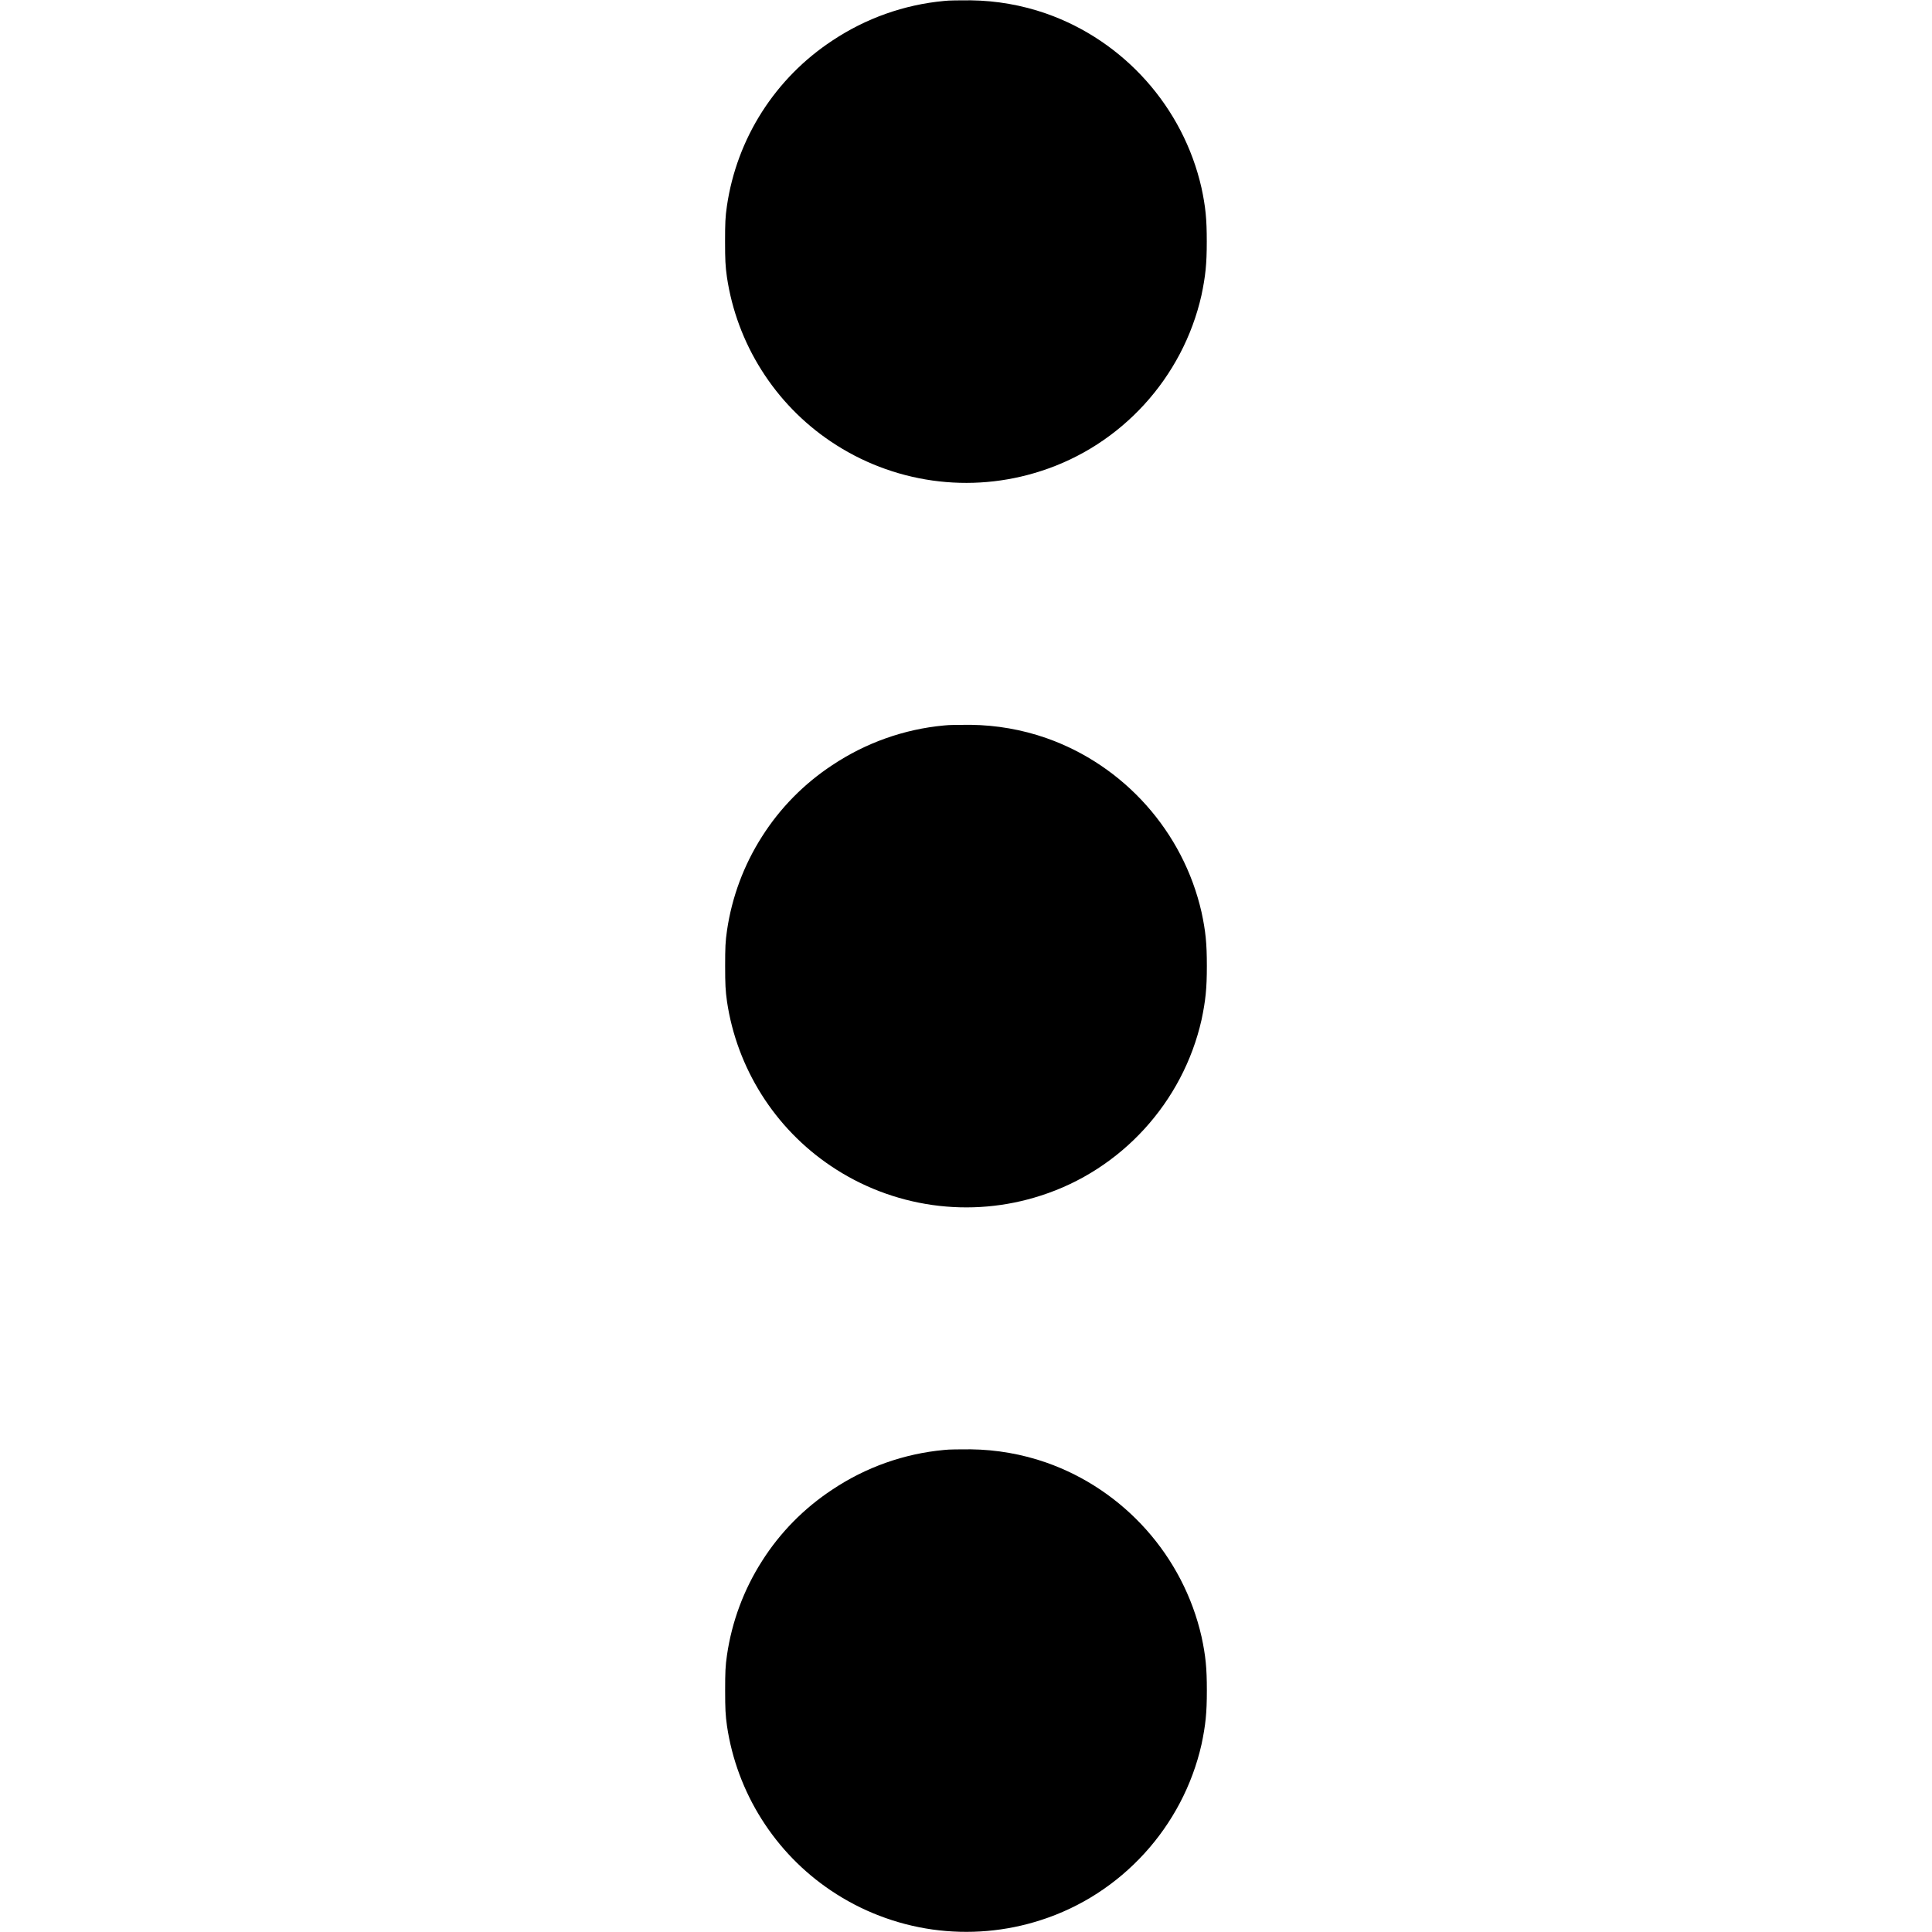
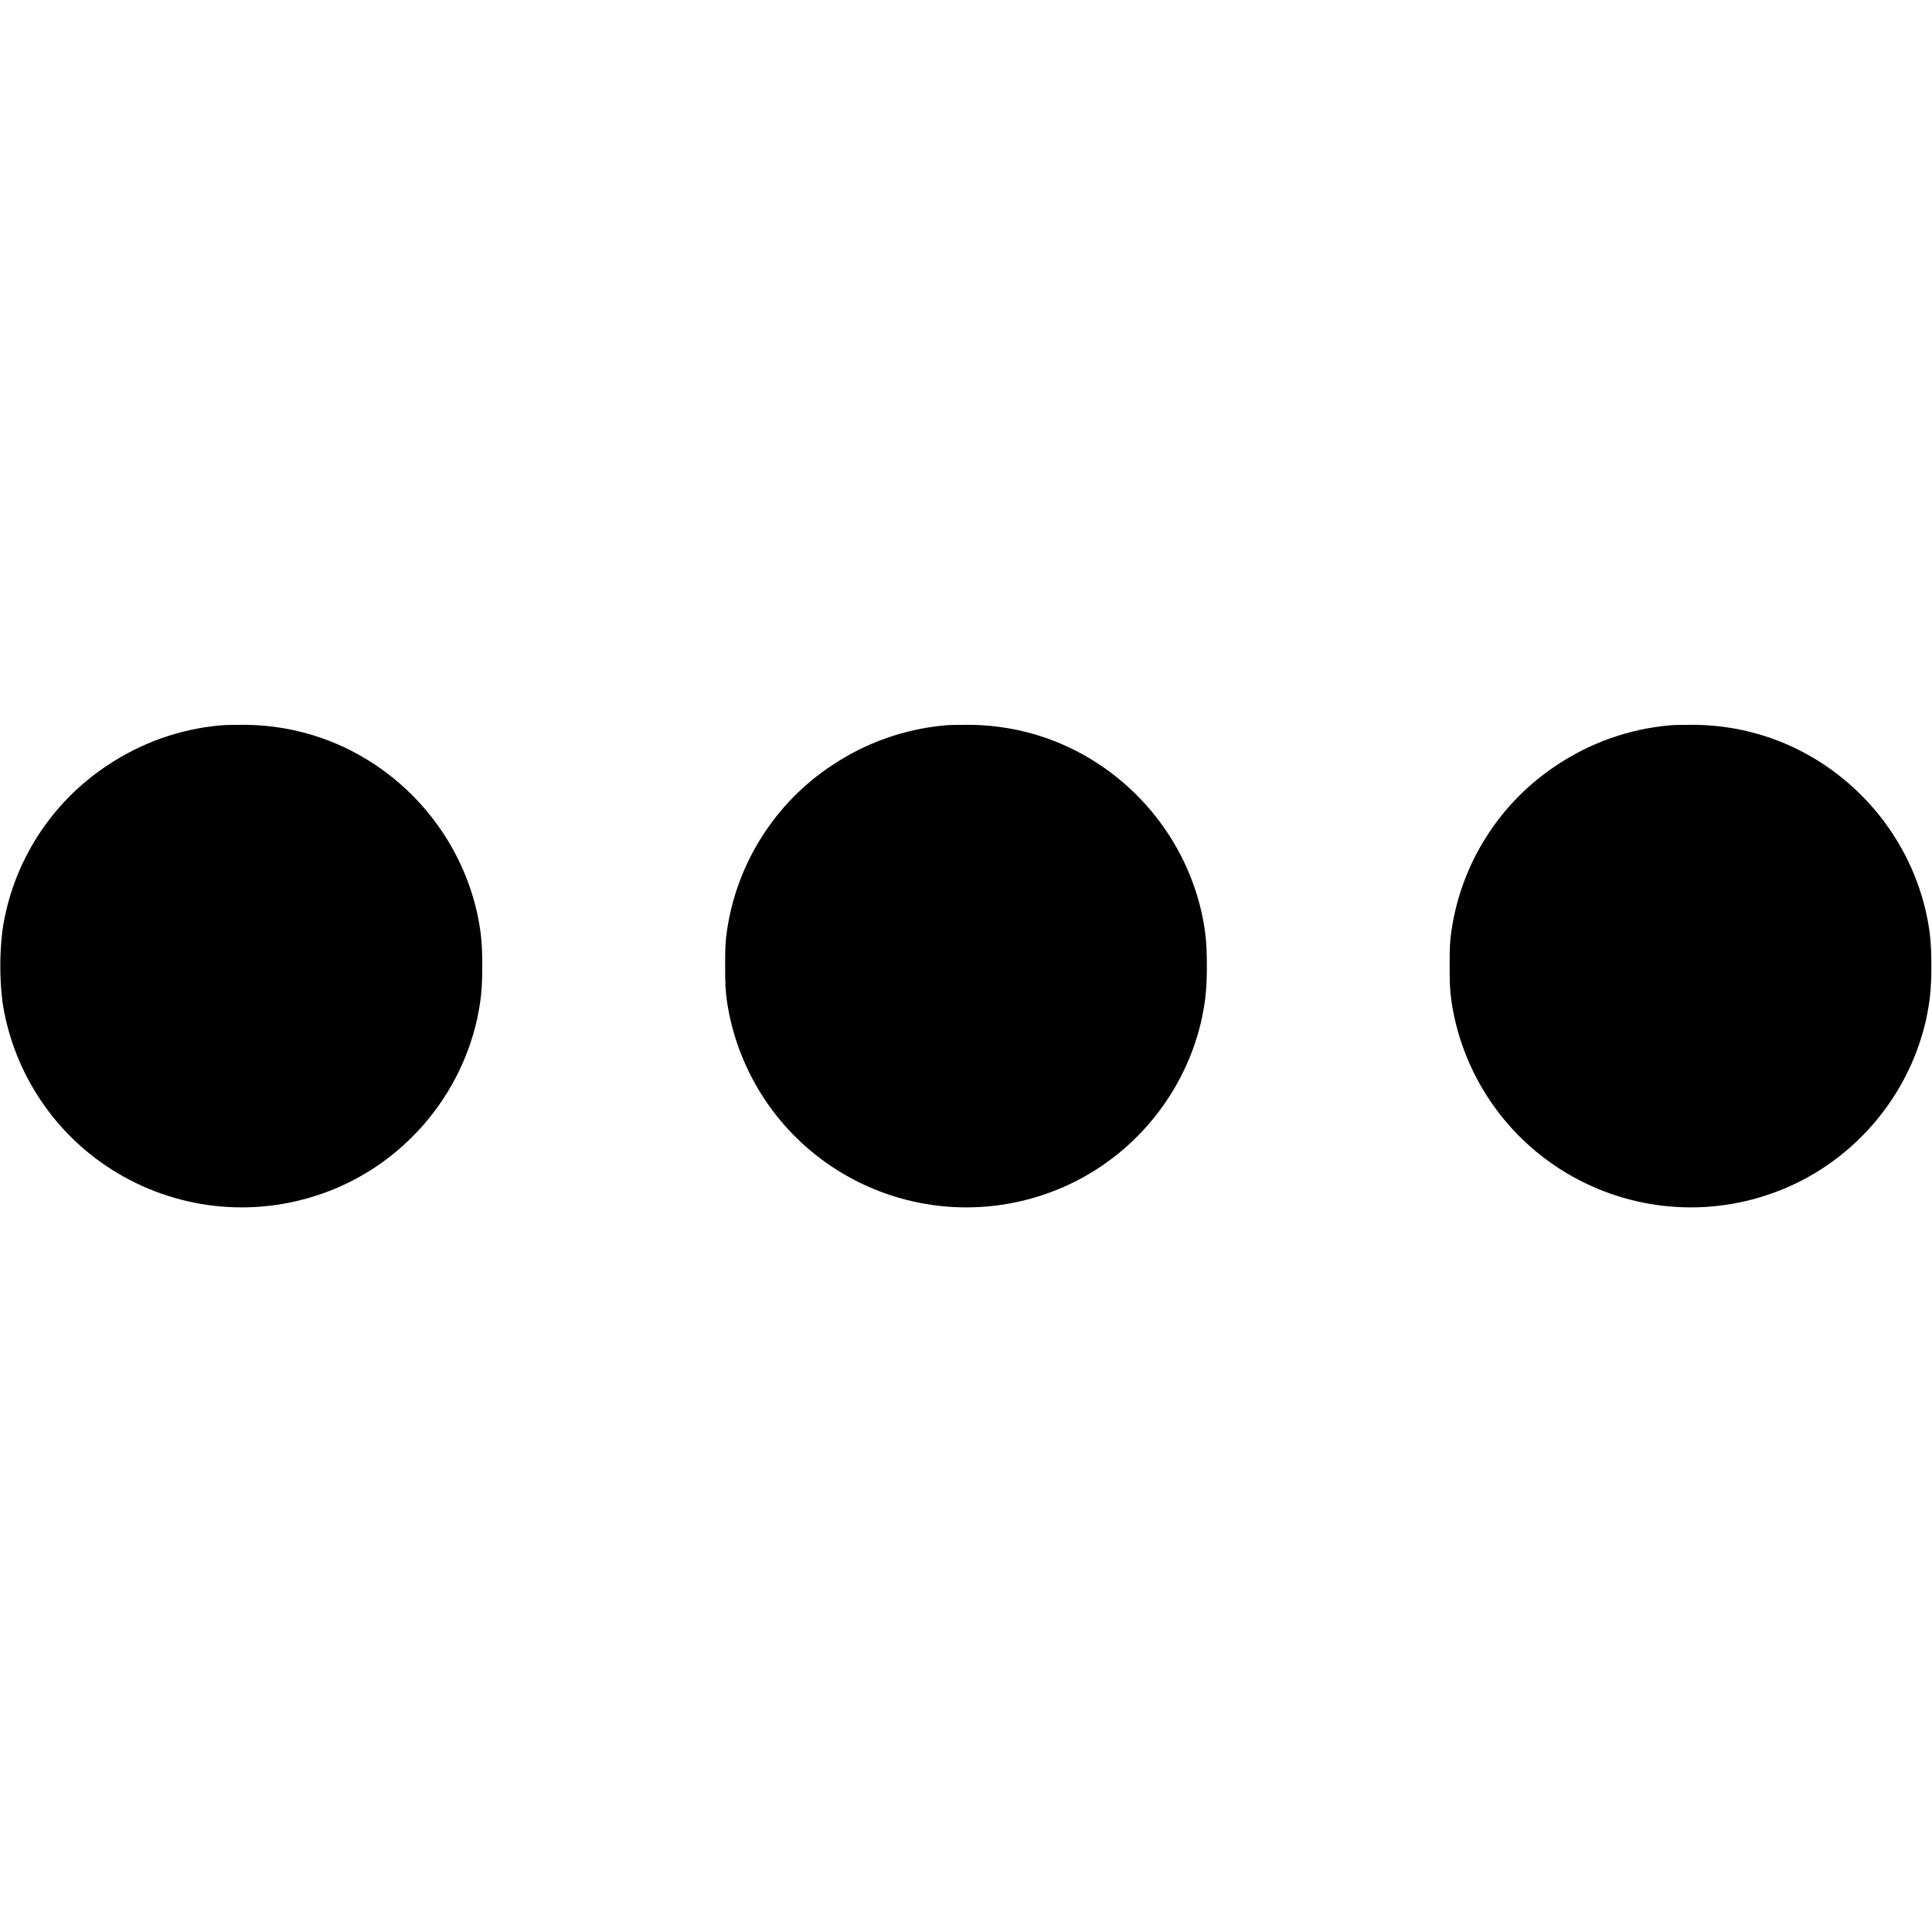
<svg xmlns="http://www.w3.org/2000/svg" width="24" height="24" viewBox="0 0 24 24" fill="none">
-   <path d="M11.727 0.012C11.231 0.058 10.754 0.228 10.34 0.504C9.989 0.735 9.691 1.037 9.465 1.391C9.239 1.745 9.091 2.143 9.03 2.559C9.01 2.695 9.007 2.773 9.007 3C9.007 3.227 9.011 3.305 9.03 3.441C9.091 3.852 9.238 4.247 9.46 4.598C9.682 4.95 9.975 5.252 10.32 5.484C10.698 5.739 11.13 5.905 11.582 5.969C12.034 6.033 12.495 5.993 12.929 5.852C13.929 5.532 14.694 4.692 14.925 3.668C14.975 3.43 14.991 3.281 14.991 3C14.991 2.719 14.976 2.57 14.925 2.332C14.698 1.332 13.964 0.508 12.995 0.168C12.694 0.063 12.377 0.008 12.058 0.004C11.933 0.004 11.784 0.004 11.726 0.012H11.727ZM11.727 9.012C11.231 9.058 10.754 9.228 10.34 9.504C9.989 9.735 9.691 10.037 9.466 10.392C9.24 10.746 9.092 11.143 9.031 11.559C9.011 11.695 9.008 11.773 9.008 12C9.008 12.227 9.012 12.305 9.031 12.441C9.092 12.852 9.239 13.246 9.461 13.598C9.683 13.95 9.976 14.252 10.321 14.484C10.699 14.739 11.131 14.905 11.583 14.969C12.035 15.033 12.496 14.993 12.93 14.852C13.93 14.532 14.695 13.692 14.926 12.668C14.976 12.43 14.992 12.281 14.992 12C14.992 11.719 14.977 11.57 14.926 11.332C14.699 10.332 13.965 9.508 12.996 9.168C12.695 9.063 12.378 9.008 12.059 9.004C11.934 9.004 11.785 9.004 11.727 9.012ZM11.727 18.012C11.231 18.058 10.754 18.227 10.34 18.504C9.989 18.735 9.691 19.037 9.466 19.392C9.24 19.746 9.092 20.143 9.031 20.559C9.011 20.695 9.008 20.773 9.008 21C9.008 21.227 9.012 21.305 9.031 21.441C9.092 21.852 9.239 22.247 9.461 22.598C9.683 22.95 9.976 23.252 10.321 23.484C10.699 23.739 11.131 23.905 11.583 23.969C12.035 24.032 12.496 23.993 12.93 23.852C13.93 23.532 14.695 22.692 14.926 21.668C14.976 21.43 14.992 21.281 14.992 21C14.992 20.719 14.977 20.57 14.926 20.332C14.699 19.332 13.965 18.508 12.996 18.168C12.695 18.063 12.378 18.008 12.059 18.004C11.934 18.004 11.785 18.004 11.727 18.012Z" fill="currentColor" />
+   <path d="M2.727 9.012C2.231 9.058 1.754 9.228 1.34 9.504C0.989 9.735 0.691 10.037 0.465 10.391C0.239 10.745 0.091 11.143 0.03 11.559C-0.005 11.852 -0.005 12.148 0.03 12.441C0.091 12.852 0.238 13.246 0.46 13.598C0.682 13.95 0.975 14.252 1.32 14.484C1.698 14.739 2.13 14.905 2.582 14.969C3.034 15.033 3.495 14.993 3.929 14.852C4.929 14.532 5.694 13.692 5.925 12.668C5.975 12.43 5.991 12.281 5.991 12C5.991 11.719 5.976 11.57 5.925 11.332C5.698 10.332 4.964 9.508 3.995 9.168C3.694 9.063 3.377 9.008 3.058 9.004C2.933 9.004 2.785 9.004 2.727 9.012ZM11.727 9.012C11.231 9.058 10.754 9.228 10.34 9.504C9.989 9.735 9.691 10.037 9.466 10.392C9.24 10.746 9.092 11.143 9.031 11.559C9.011 11.695 9.008 11.773 9.008 12C9.008 12.227 9.012 12.305 9.031 12.441C9.092 12.852 9.239 13.246 9.461 13.598C9.683 13.95 9.976 14.252 10.321 14.484C10.699 14.739 11.131 14.905 11.583 14.969C12.035 15.033 12.496 14.993 12.93 14.852C13.93 14.532 14.695 13.692 14.926 12.668C14.976 12.43 14.992 12.281 14.992 12C14.992 11.719 14.977 11.57 14.926 11.332C14.699 10.332 13.965 9.508 12.996 9.168C12.695 9.063 12.378 9.008 12.059 9.004C11.934 9.004 11.785 9.004 11.727 9.012ZM20.727 9.012C20.231 9.058 19.754 9.228 19.34 9.504C18.989 9.735 18.691 10.037 18.466 10.392C18.24 10.746 18.092 11.143 18.031 11.559C18.011 11.695 18.008 11.773 18.008 12C18.008 12.227 18.012 12.305 18.031 12.441C18.092 12.852 18.239 13.246 18.461 13.598C18.683 13.95 18.976 14.252 19.321 14.484C19.699 14.739 20.131 14.905 20.583 14.969C21.035 15.033 21.496 14.993 21.93 14.852C22.93 14.532 23.695 13.692 23.926 12.668C23.976 12.43 23.992 12.281 23.992 12C23.992 11.719 23.977 11.57 23.926 11.332C23.699 10.332 22.965 9.508 21.996 9.168C21.695 9.063 21.378 9.008 21.059 9.004C20.934 9.004 20.785 9.004 20.727 9.012Z" fill="currentColor" />
</svg>
